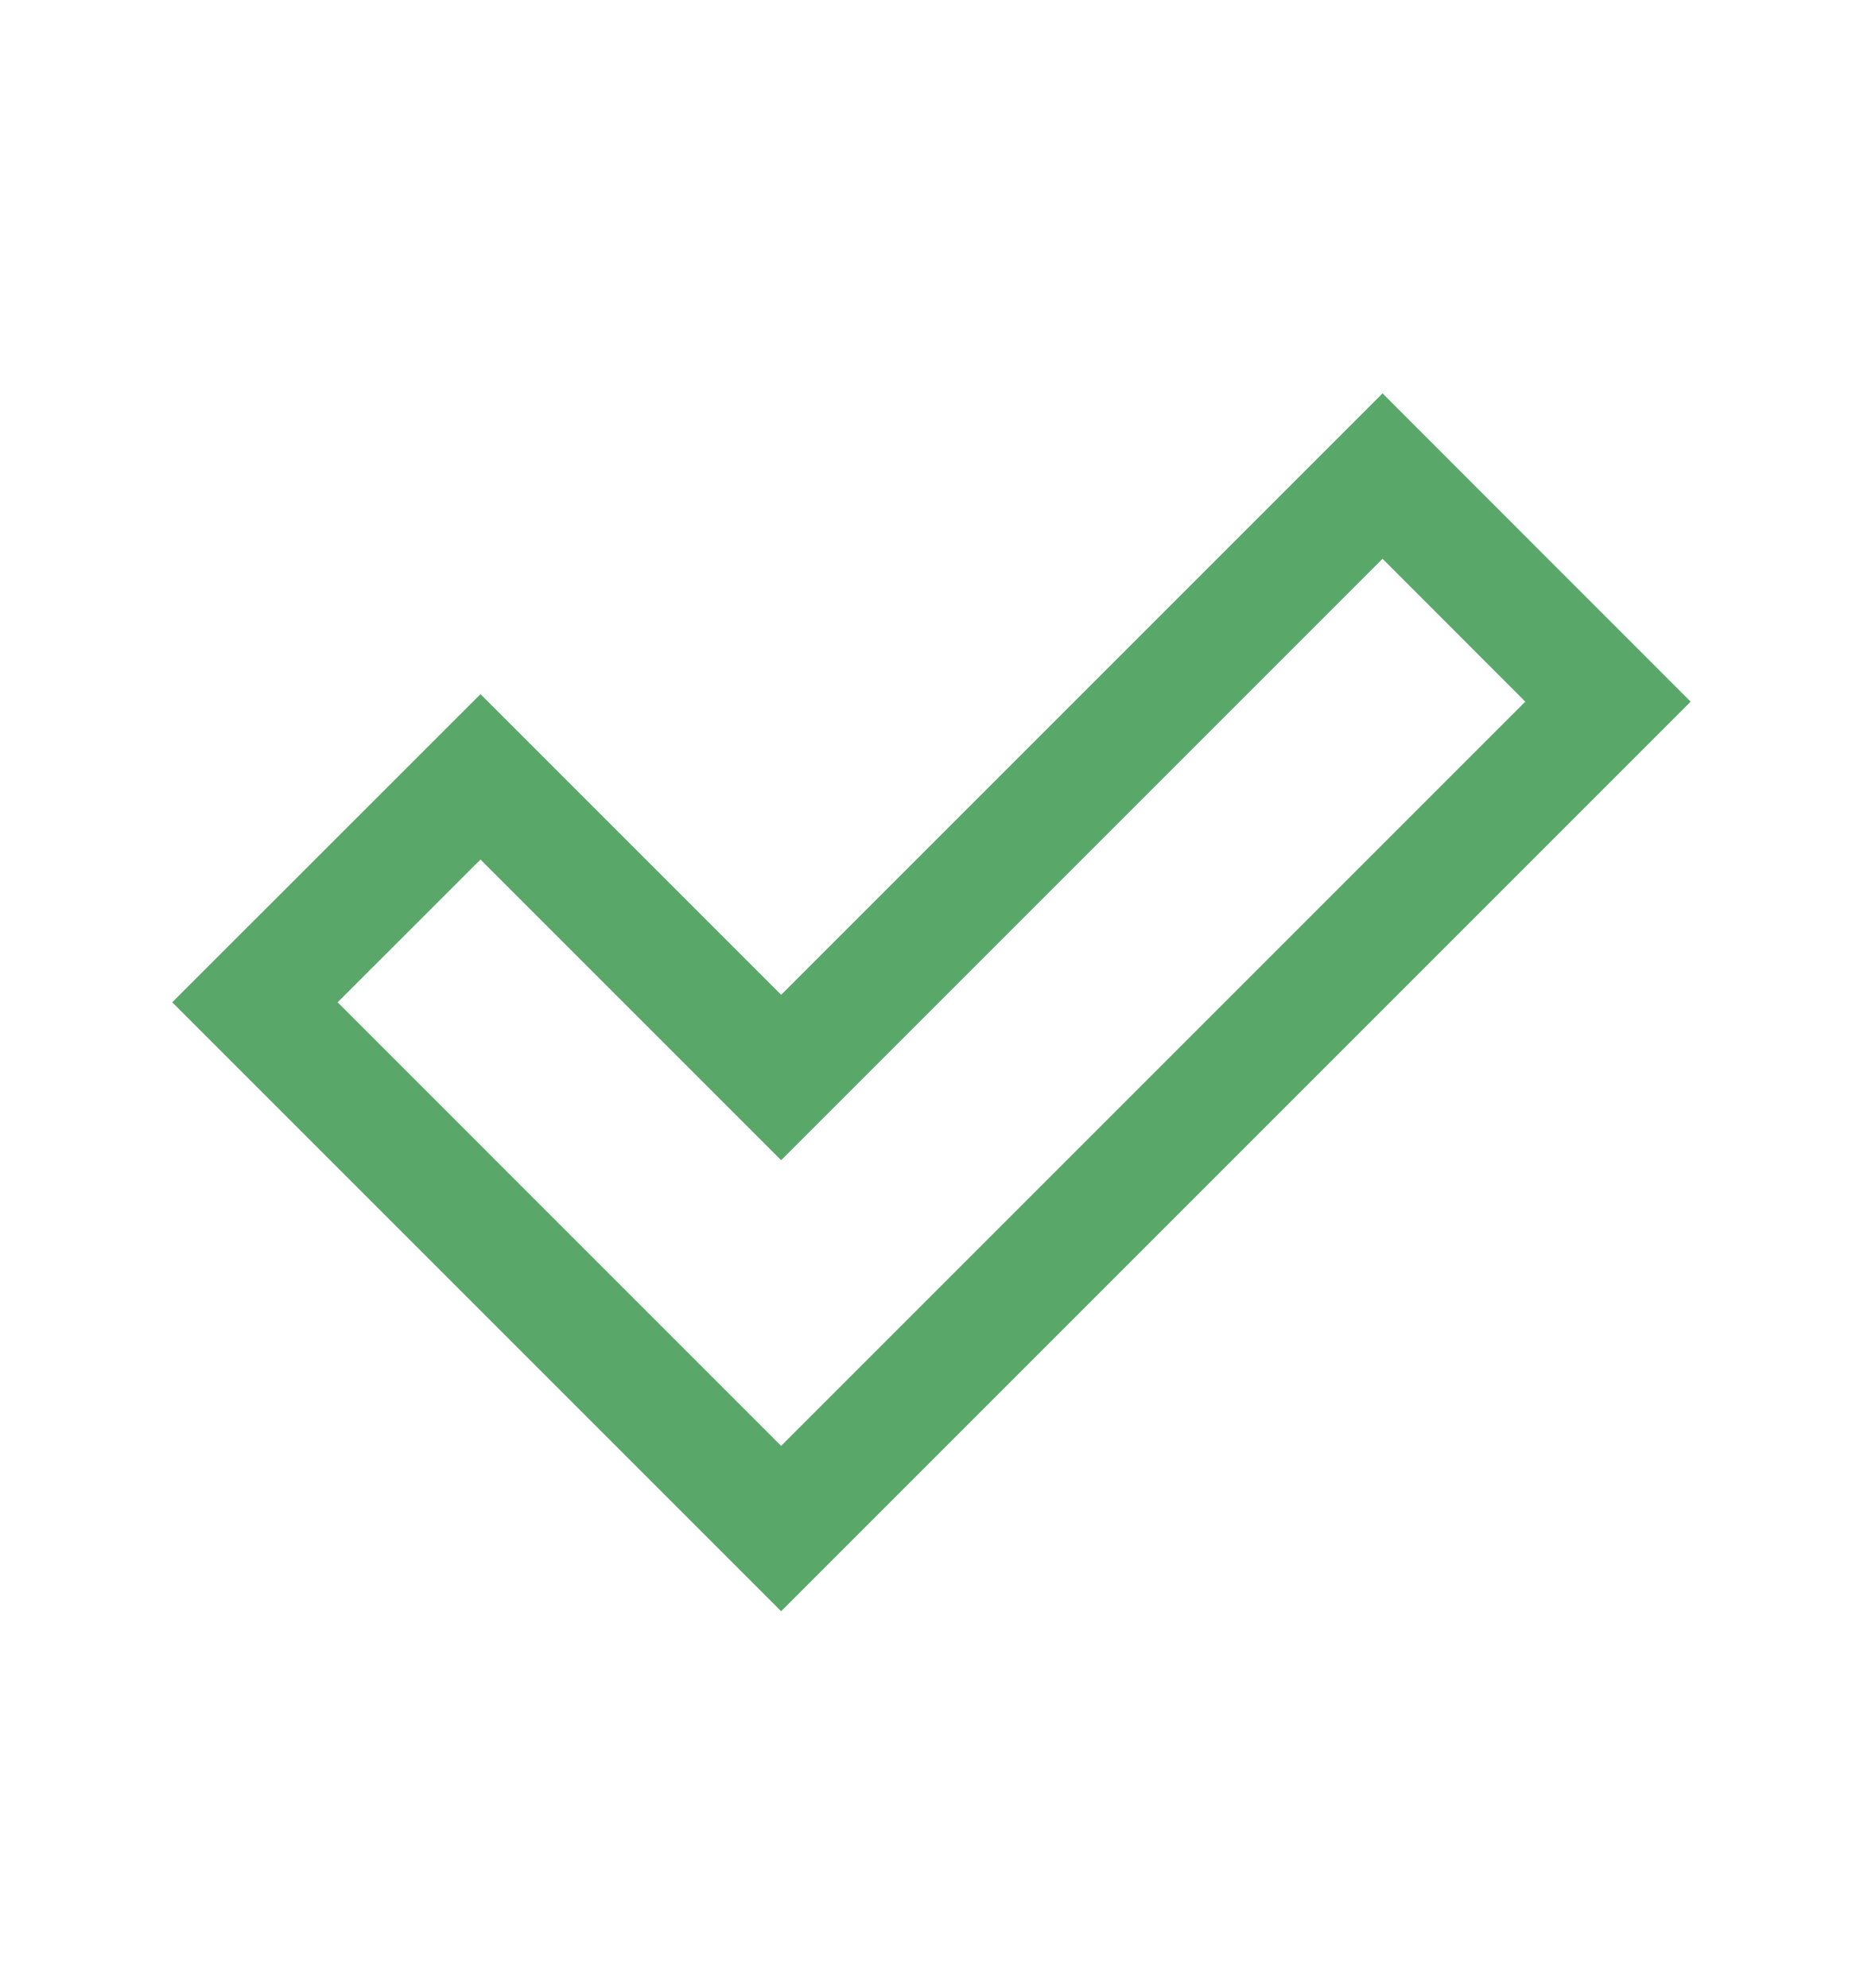
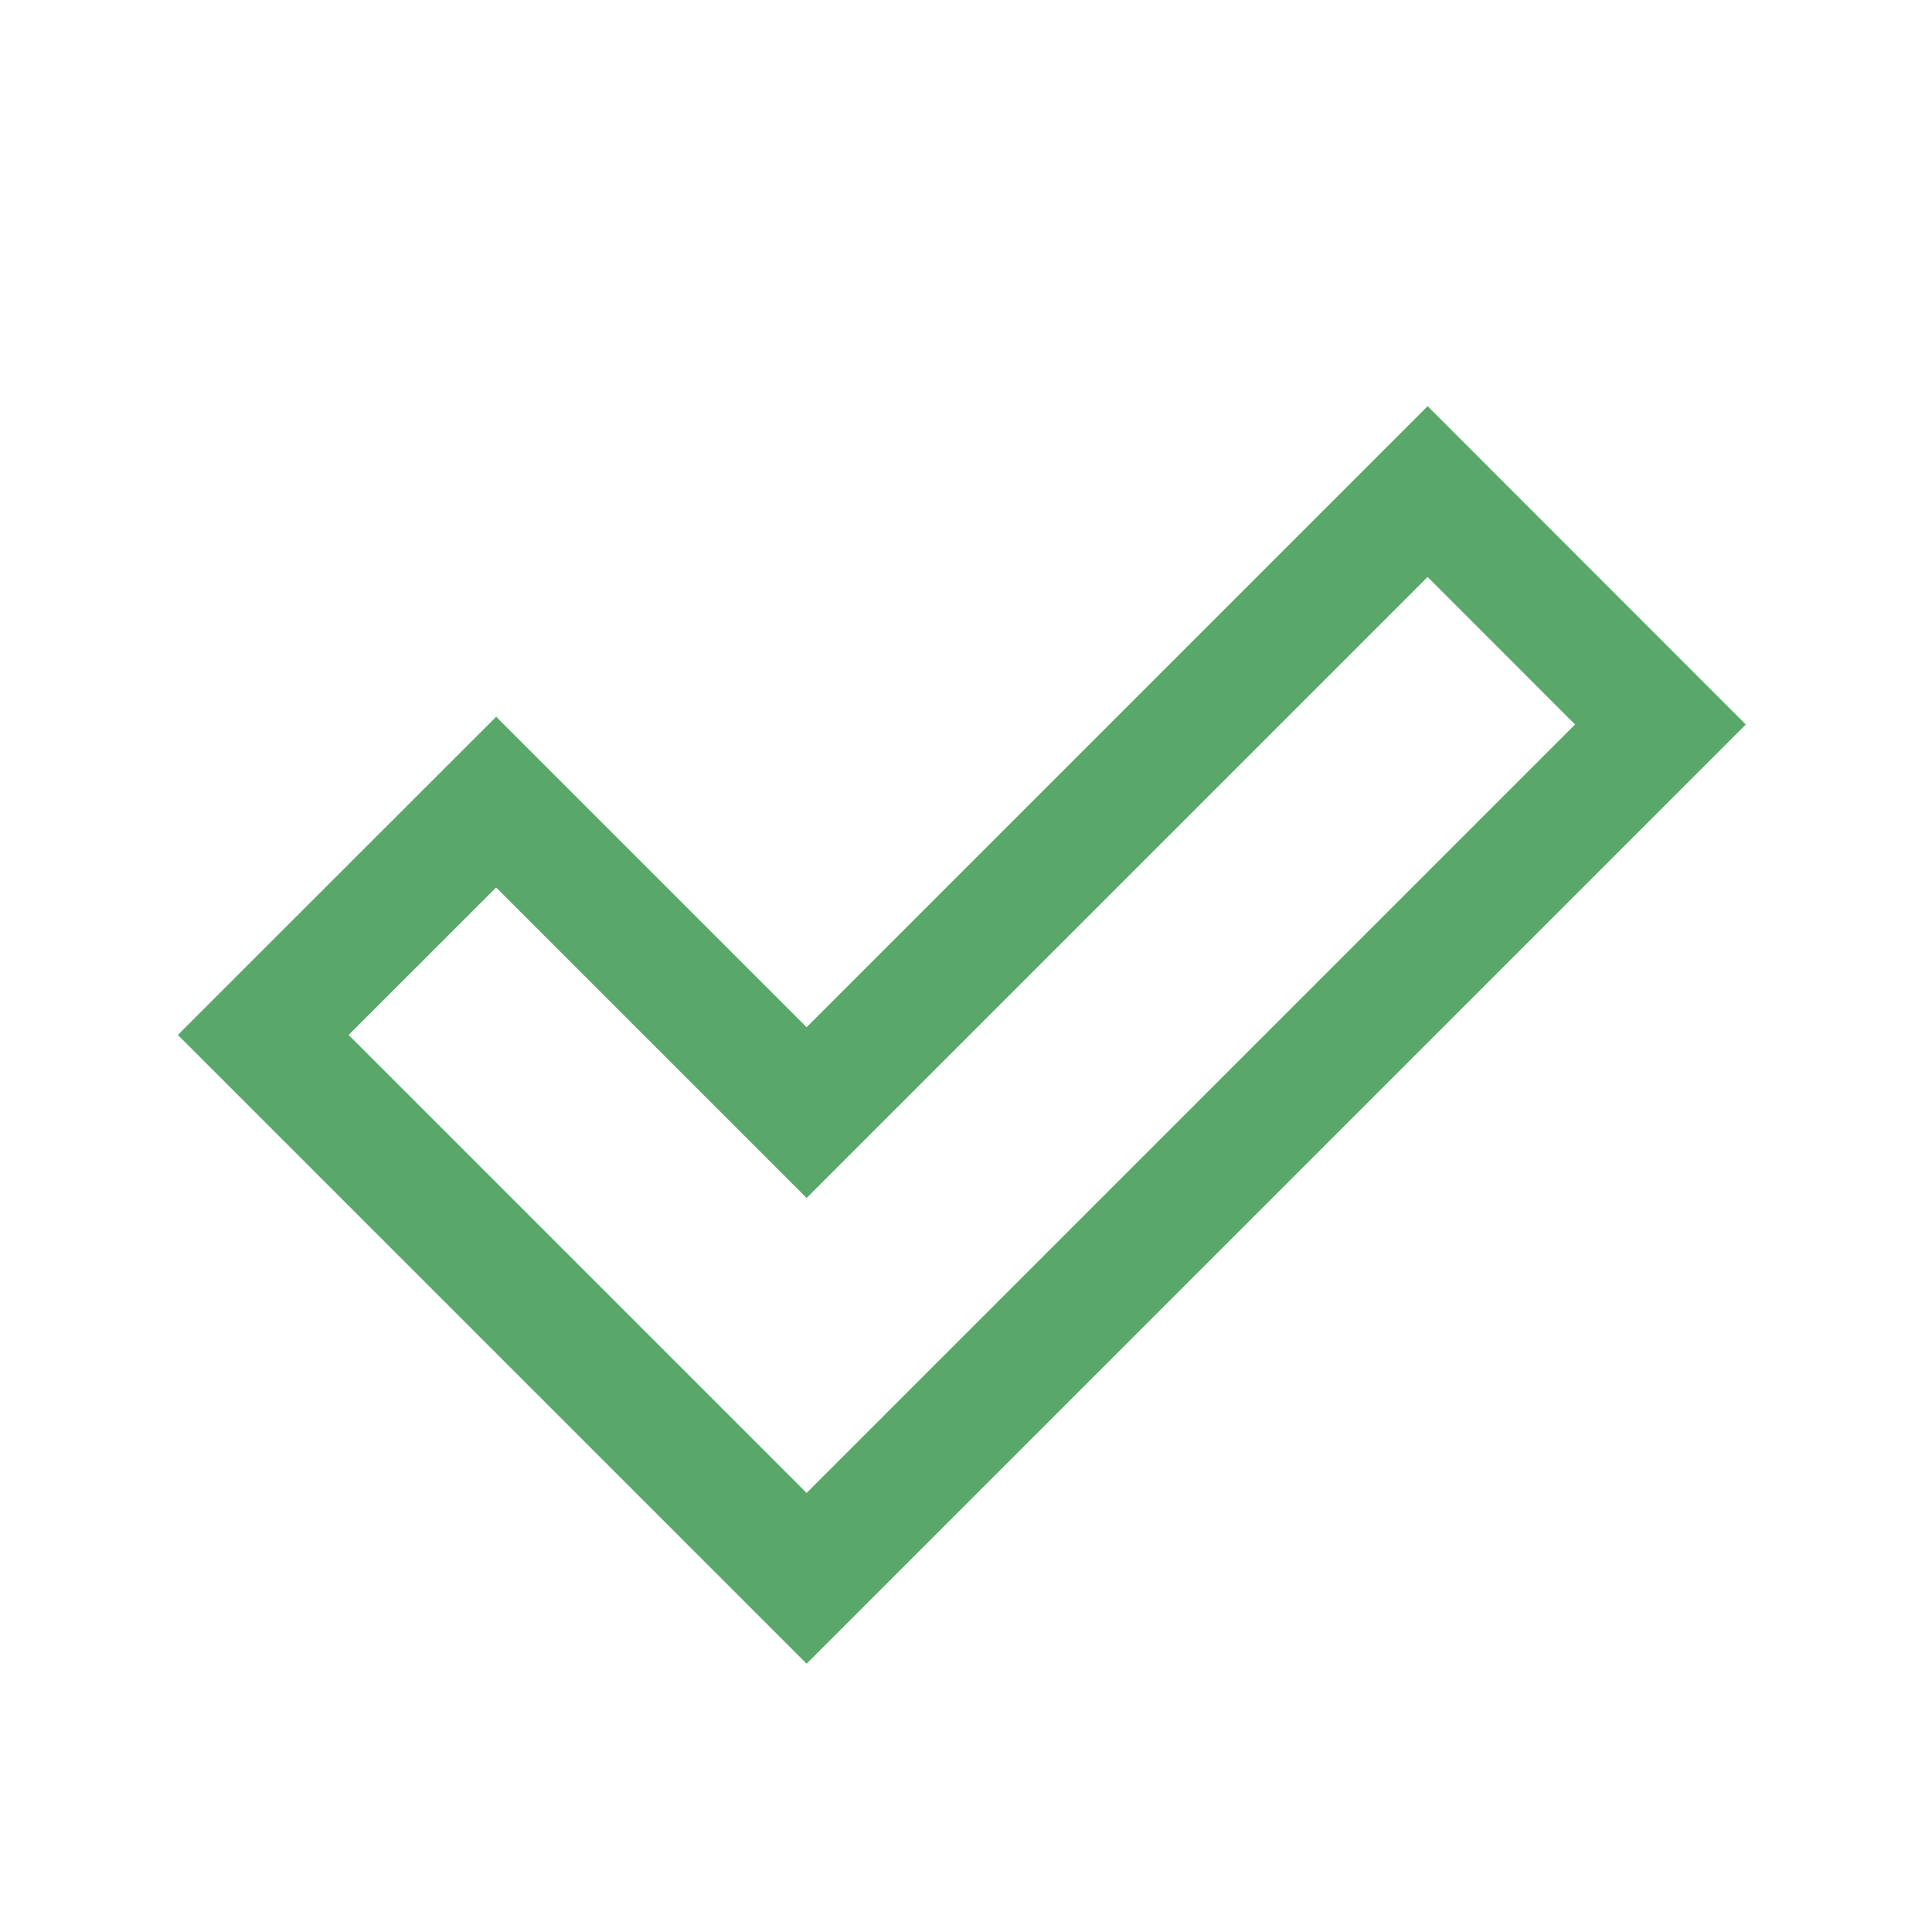
- <svg xmlns="http://www.w3.org/2000/svg" width="16" height="17" viewBox="0 0 16 17" fill="none">
+ <svg xmlns="http://www.w3.org/2000/svg" width="16" height="16" viewBox="0 0 16 16" fill="none">
  <path fill-rule="evenodd" clip-rule="evenodd" d="M6.68 13.071L13.751 6L11.823 4.071L6.68 9.214L4.109 6.643L2.18 8.571L6.68 13.071Z" stroke="#59A869" />
</svg>
